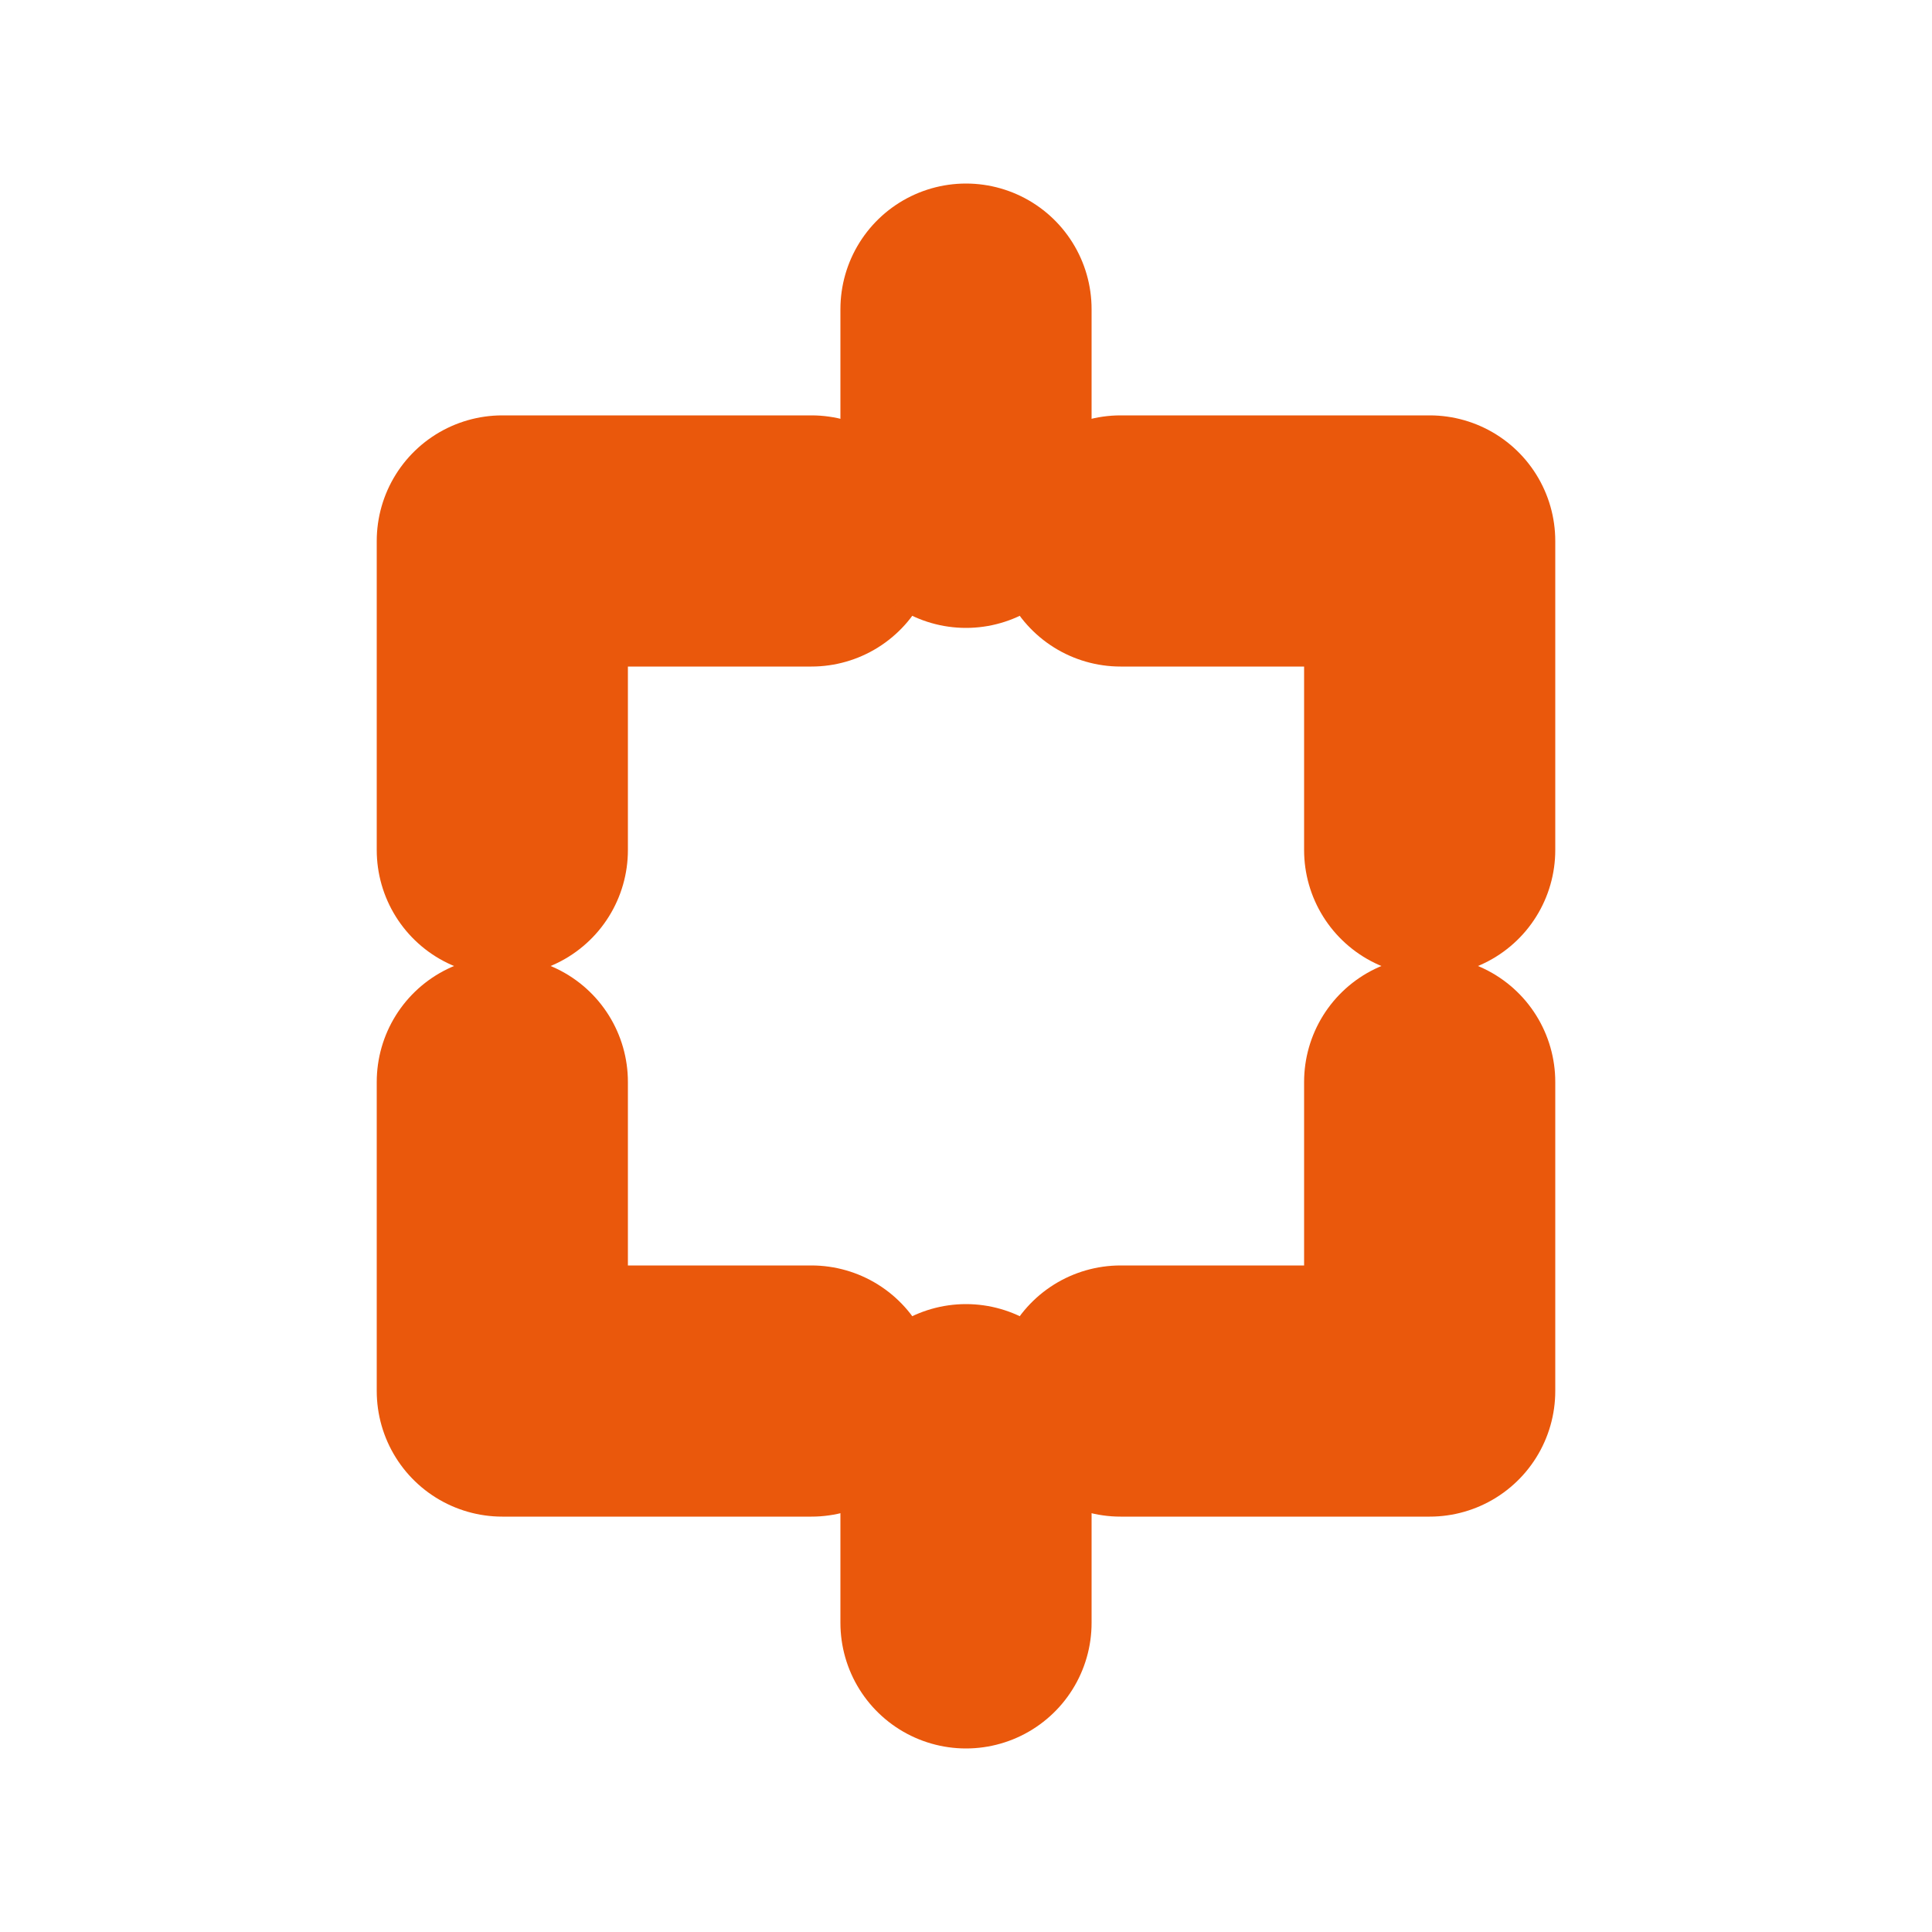
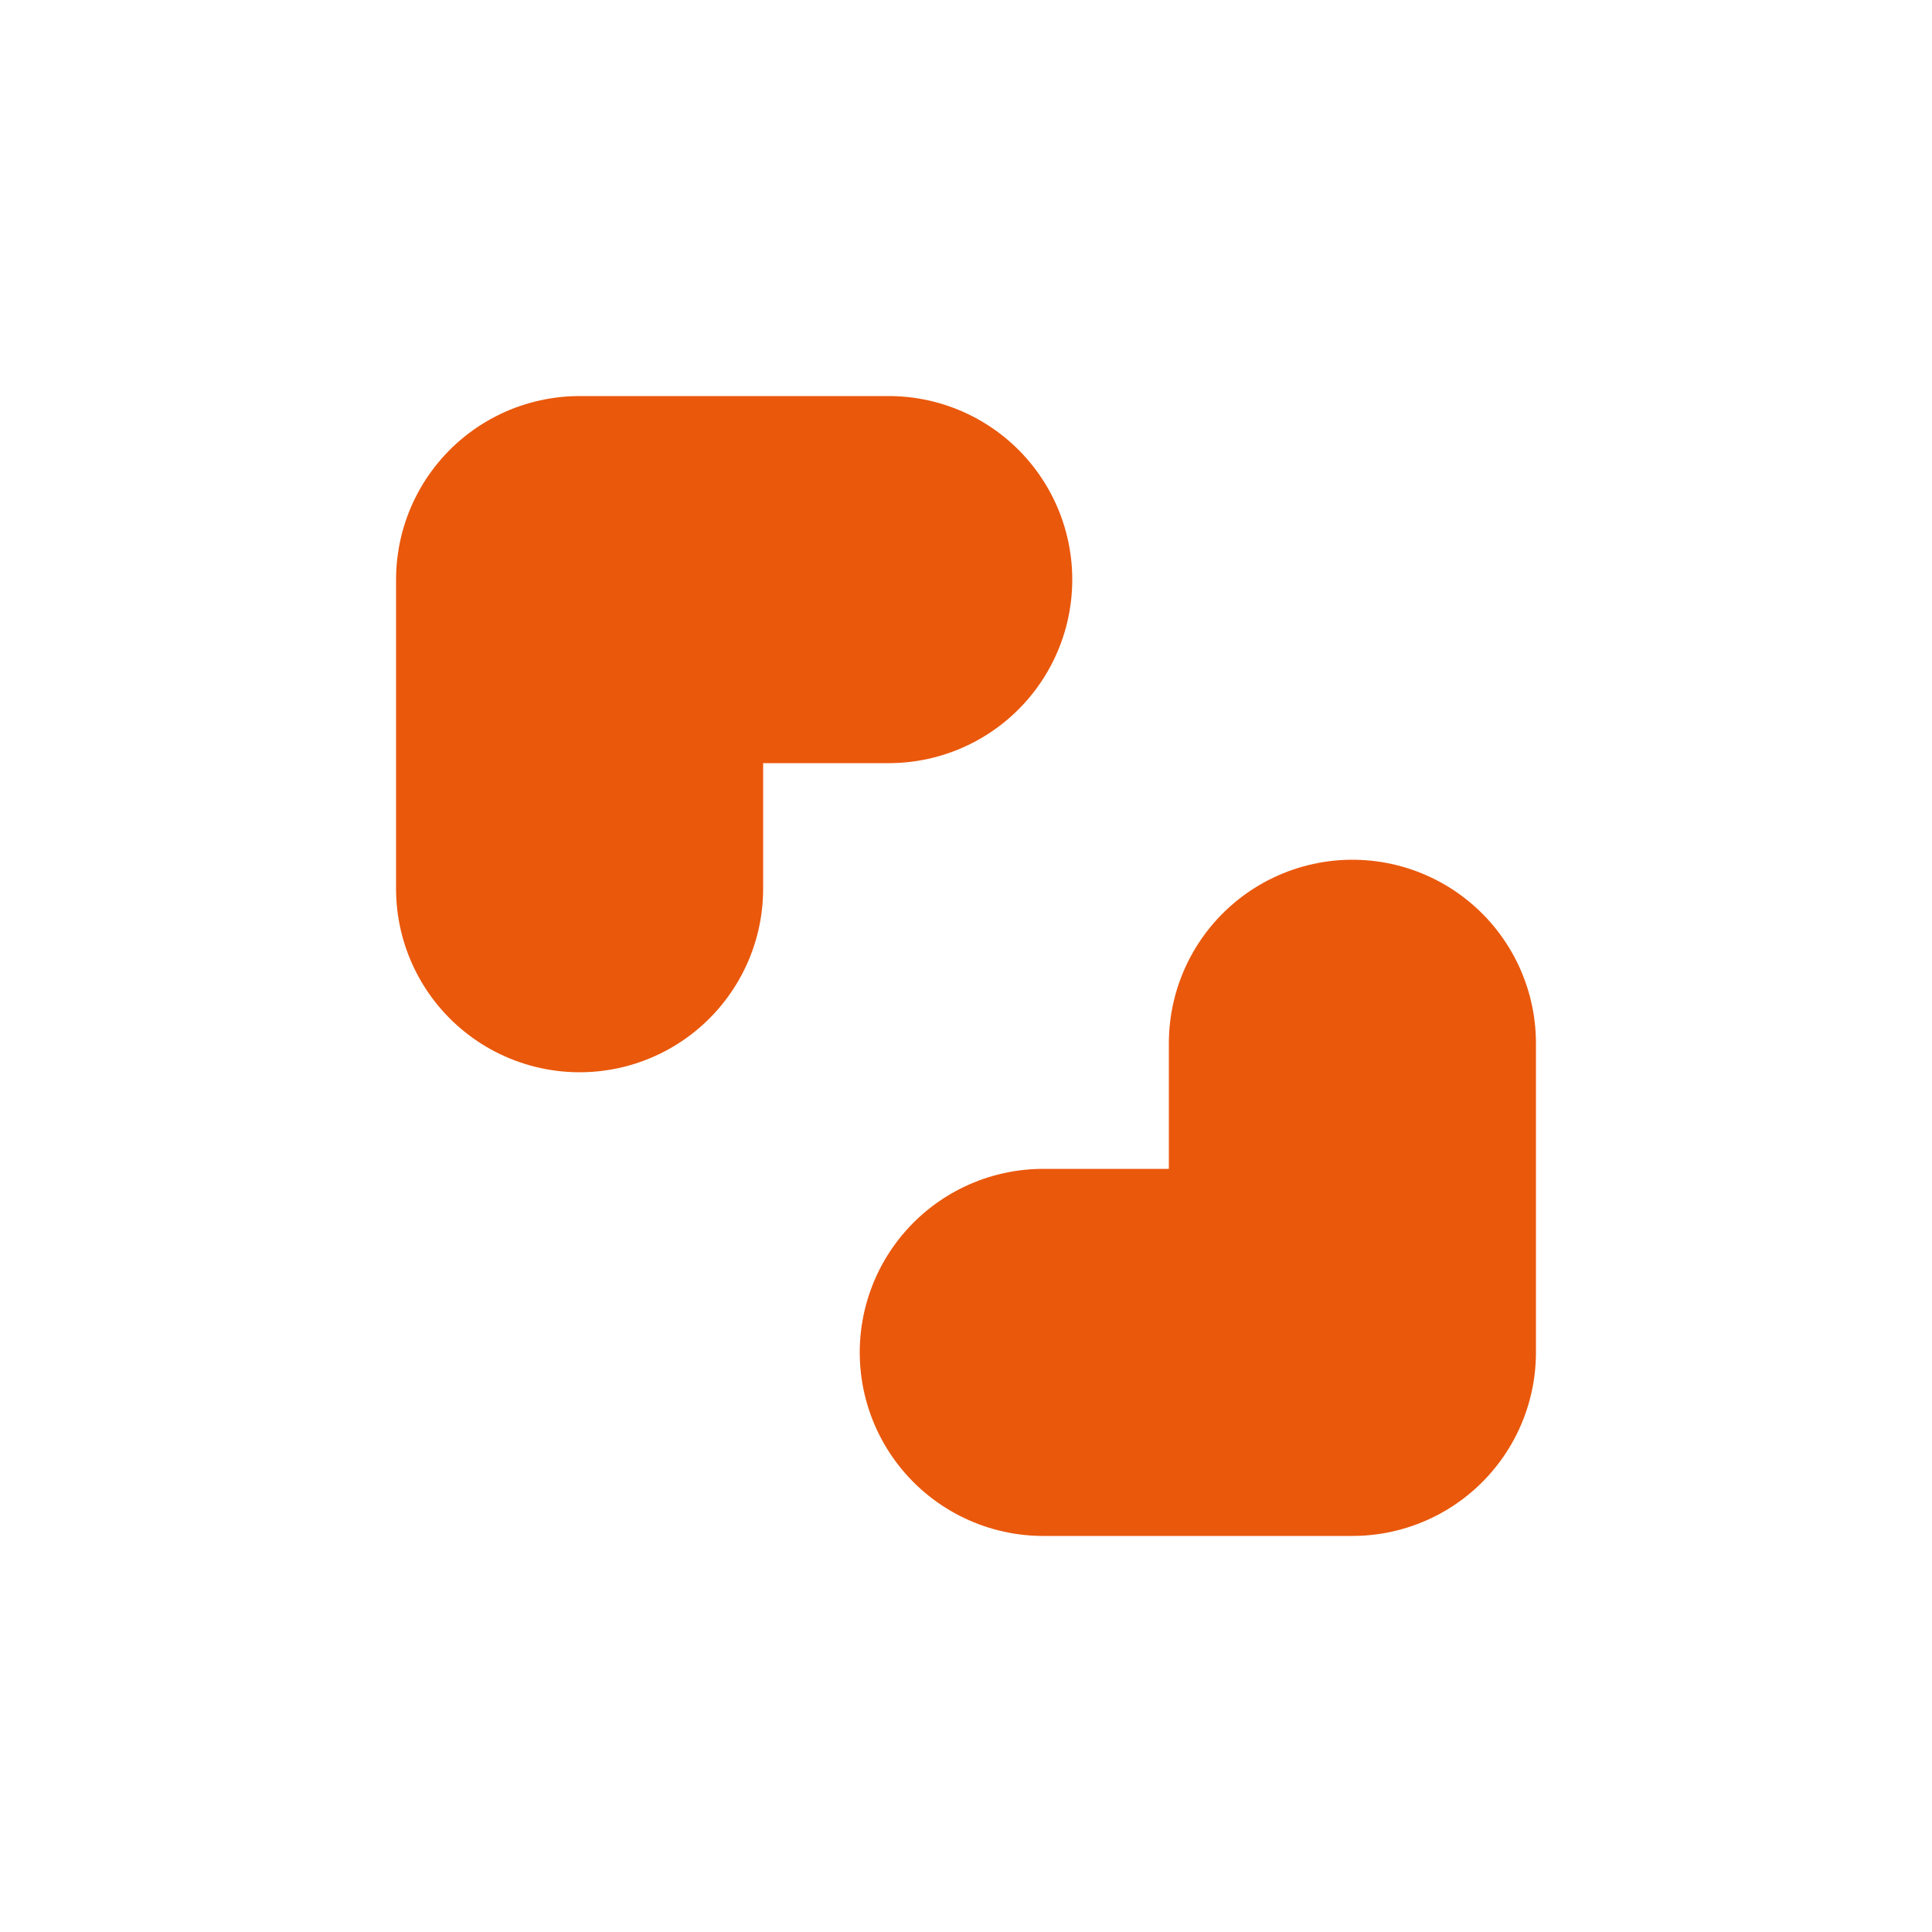
<svg xmlns="http://www.w3.org/2000/svg" viewBox="0 0 100 100" width="100" height="100" role="img" aria-label="SmartSupply">
-   <g fill="none" stroke="#EA580C" stroke-width="13" stroke-linecap="round" stroke-linejoin="round">
-     <path d="M26 44 V28 H42" />
-     <path d="M74 44 V28 H58" />
-     <path d="M26 56 V72 H42" />
-     <path d="M74 56 V72 H58" />
-     <path d="M50 16 V26" />
-     <path d="M50 74 V84" />
+   <g fill="none" stroke="#EA580C" stroke-width="19" stroke-linecap="round" stroke-linejoin="round">
+     <path d="M30 46 V30 H46" />
+     <path d="M70 54 V70 H54" />
  </g>
</svg>
